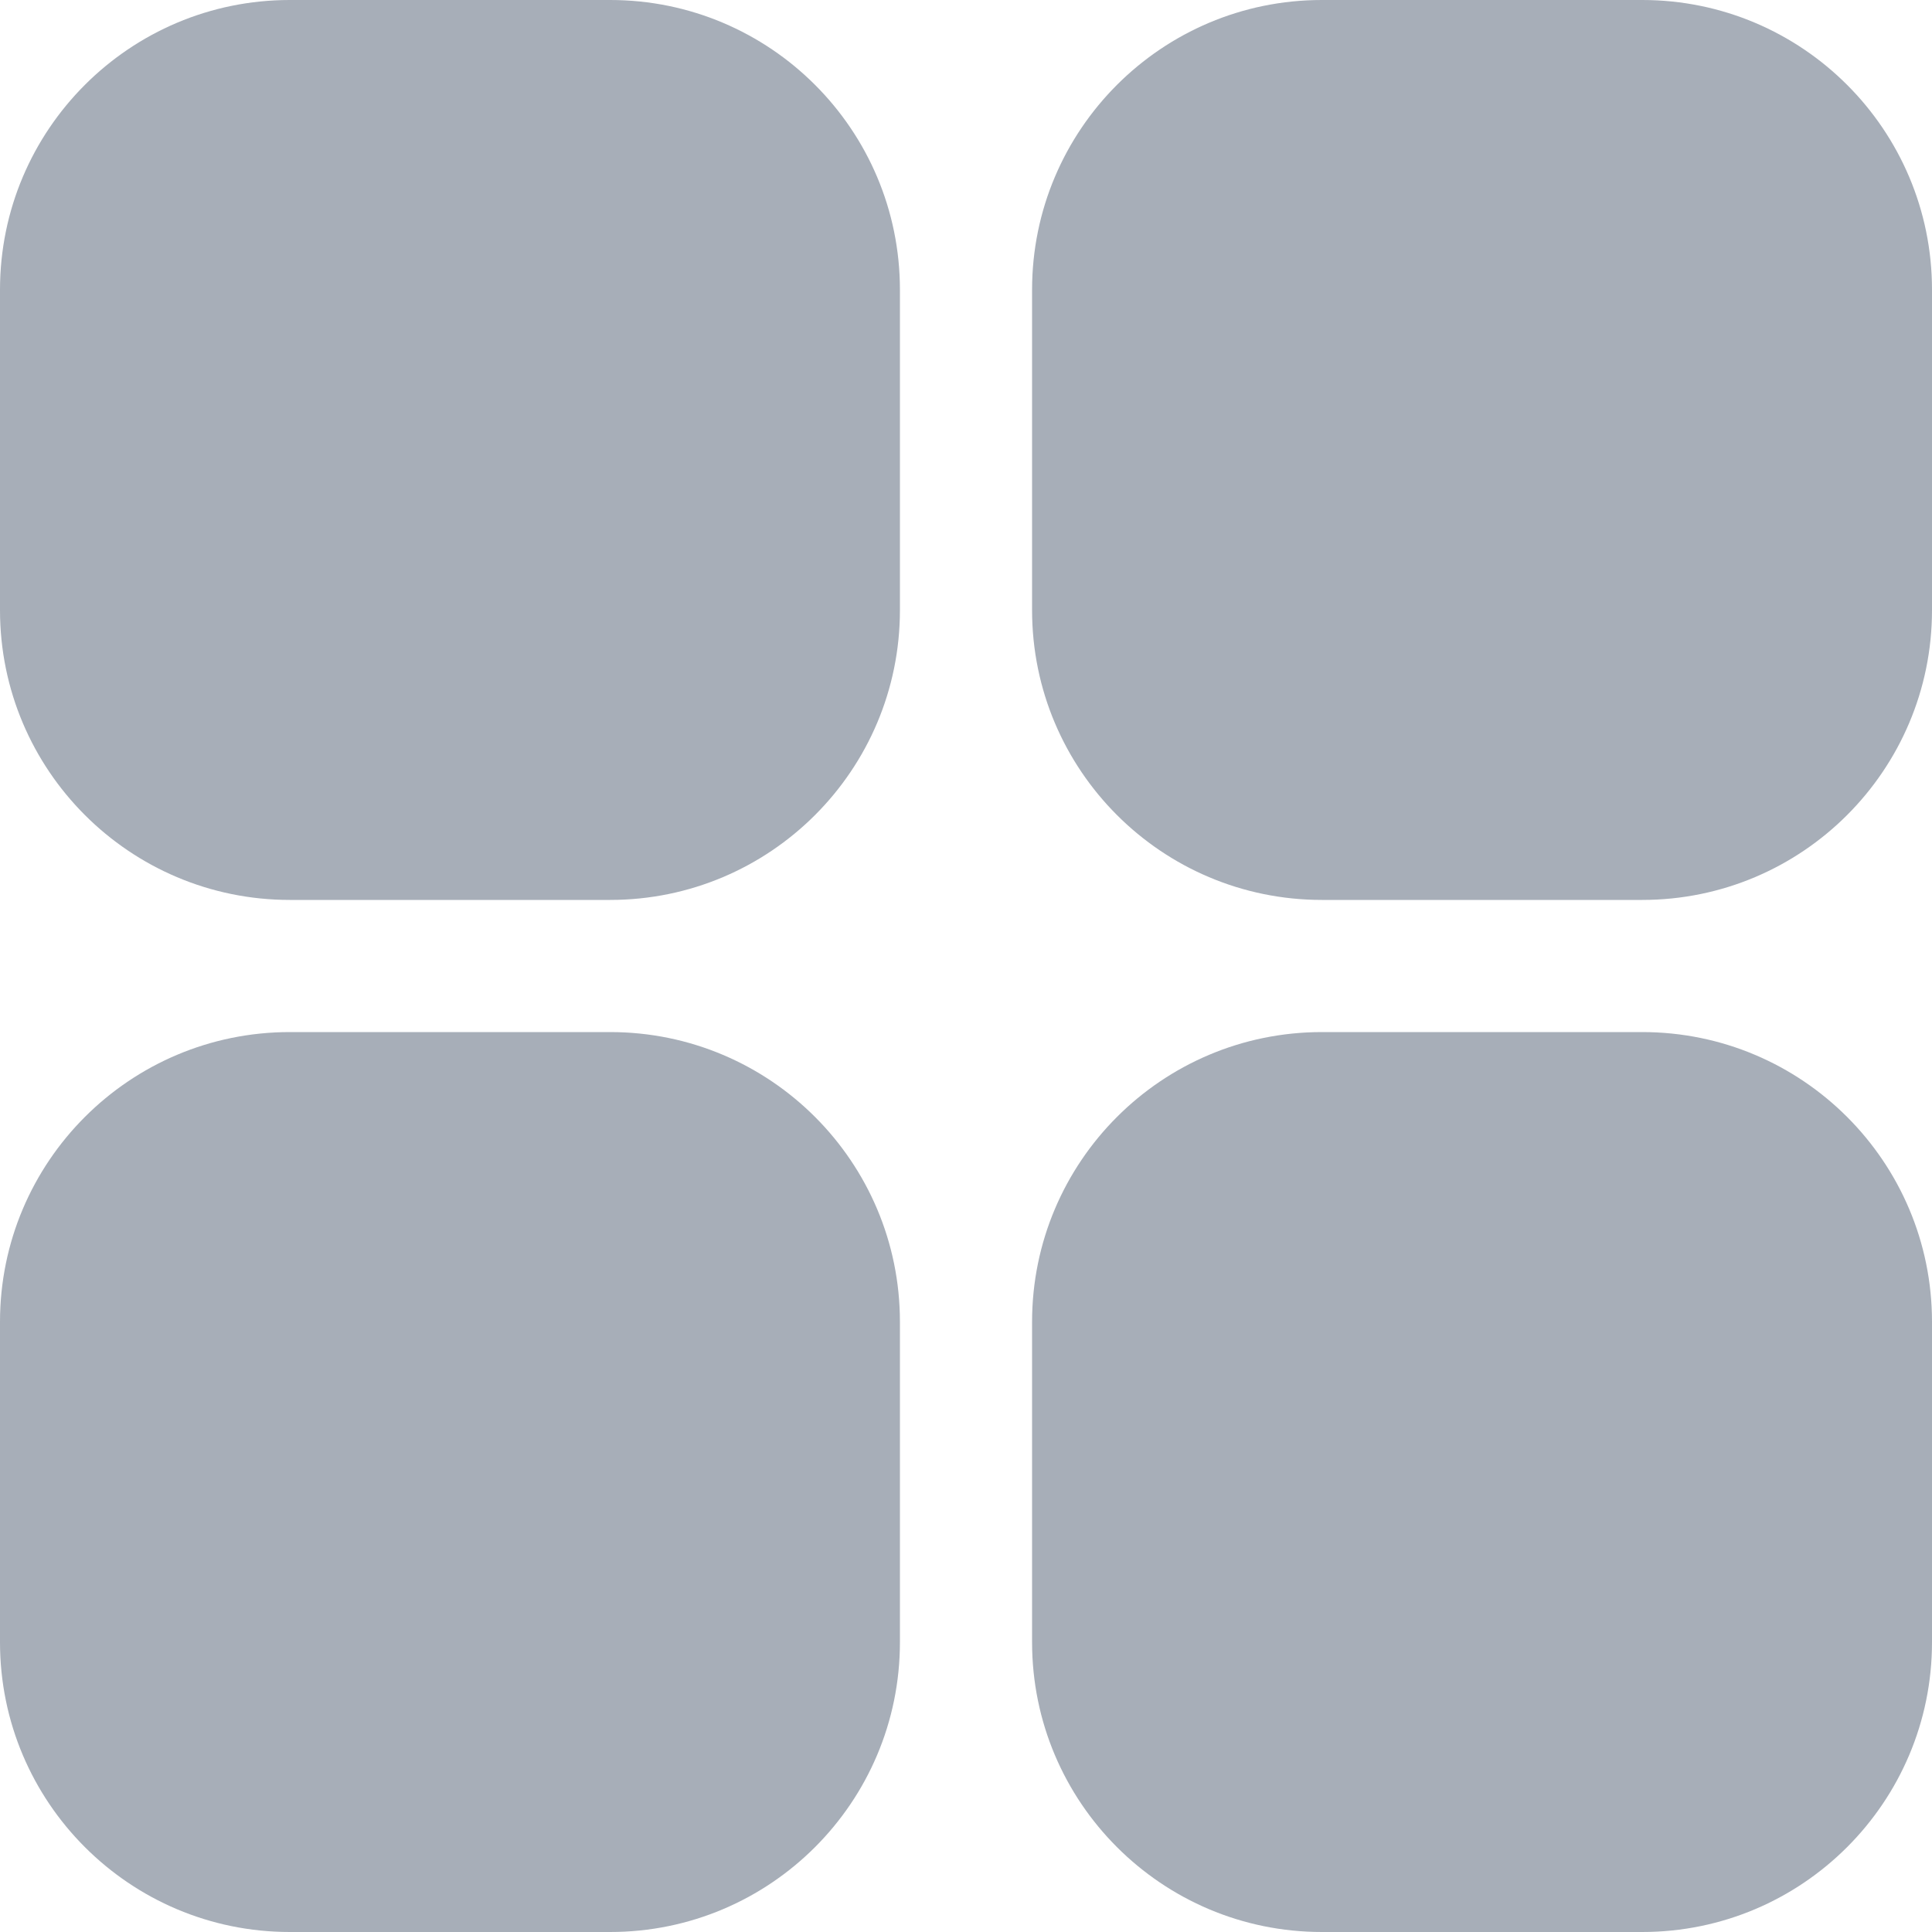
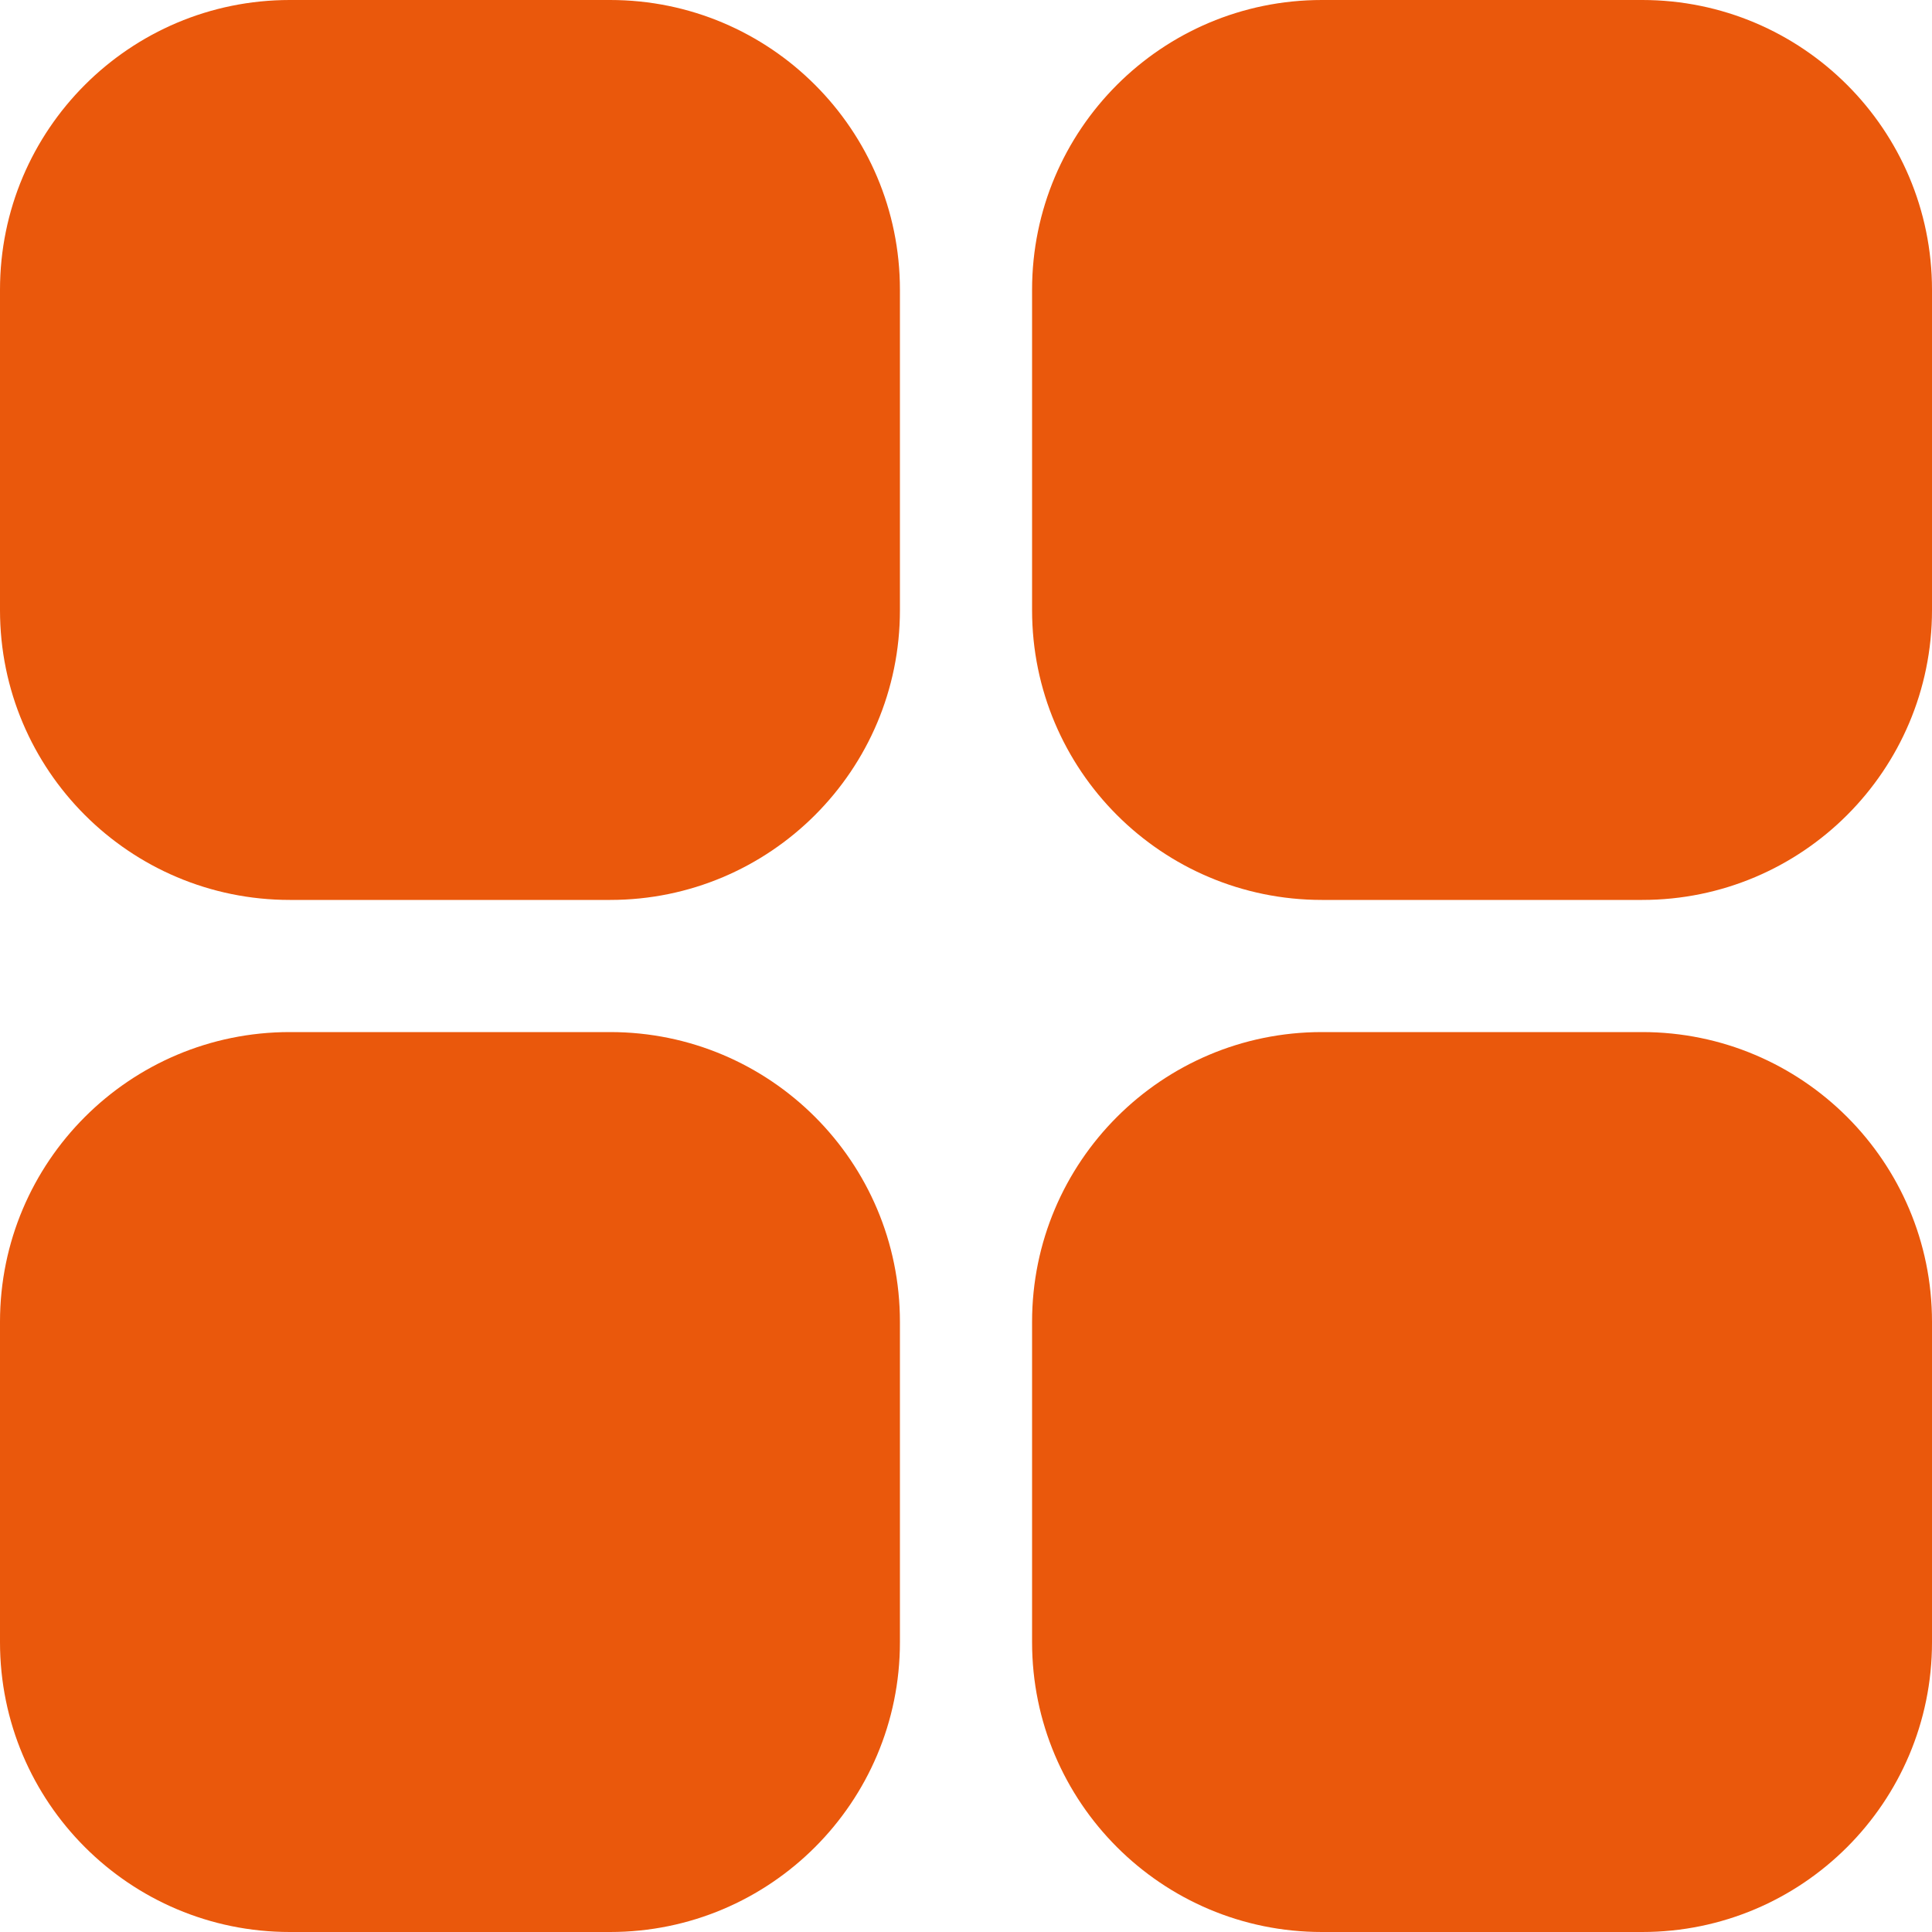
<svg xmlns="http://www.w3.org/2000/svg" width="20" height="20" viewBox="0 0 20 20" fill="none">
-   <rect width="9.316" height="9.316" rx="3" fill="#A7AEB8" />
-   <rect y="10.684" width="9.316" height="9.316" rx="3" fill="#A7AEB8" />
-   <rect x="10.684" width="9.316" height="9.316" rx="3" fill="#A7AEB8" />
-   <rect x="10.684" y="10.684" width="9.316" height="9.316" rx="3" fill="#A7AEB8" />
+   <rect width="9.316" height="9.316" rx="3" fill="#ea580c" />
+   <rect y="10.684" width="9.316" height="9.316" rx="3" fill="#ea580c" />
+   <rect x="10.684" width="9.316" height="9.316" rx="3" fill="#ea580c" />
+   <rect x="10.684" y="10.684" width="9.316" height="9.316" rx="3" fill="#ea580c" />
</svg>
